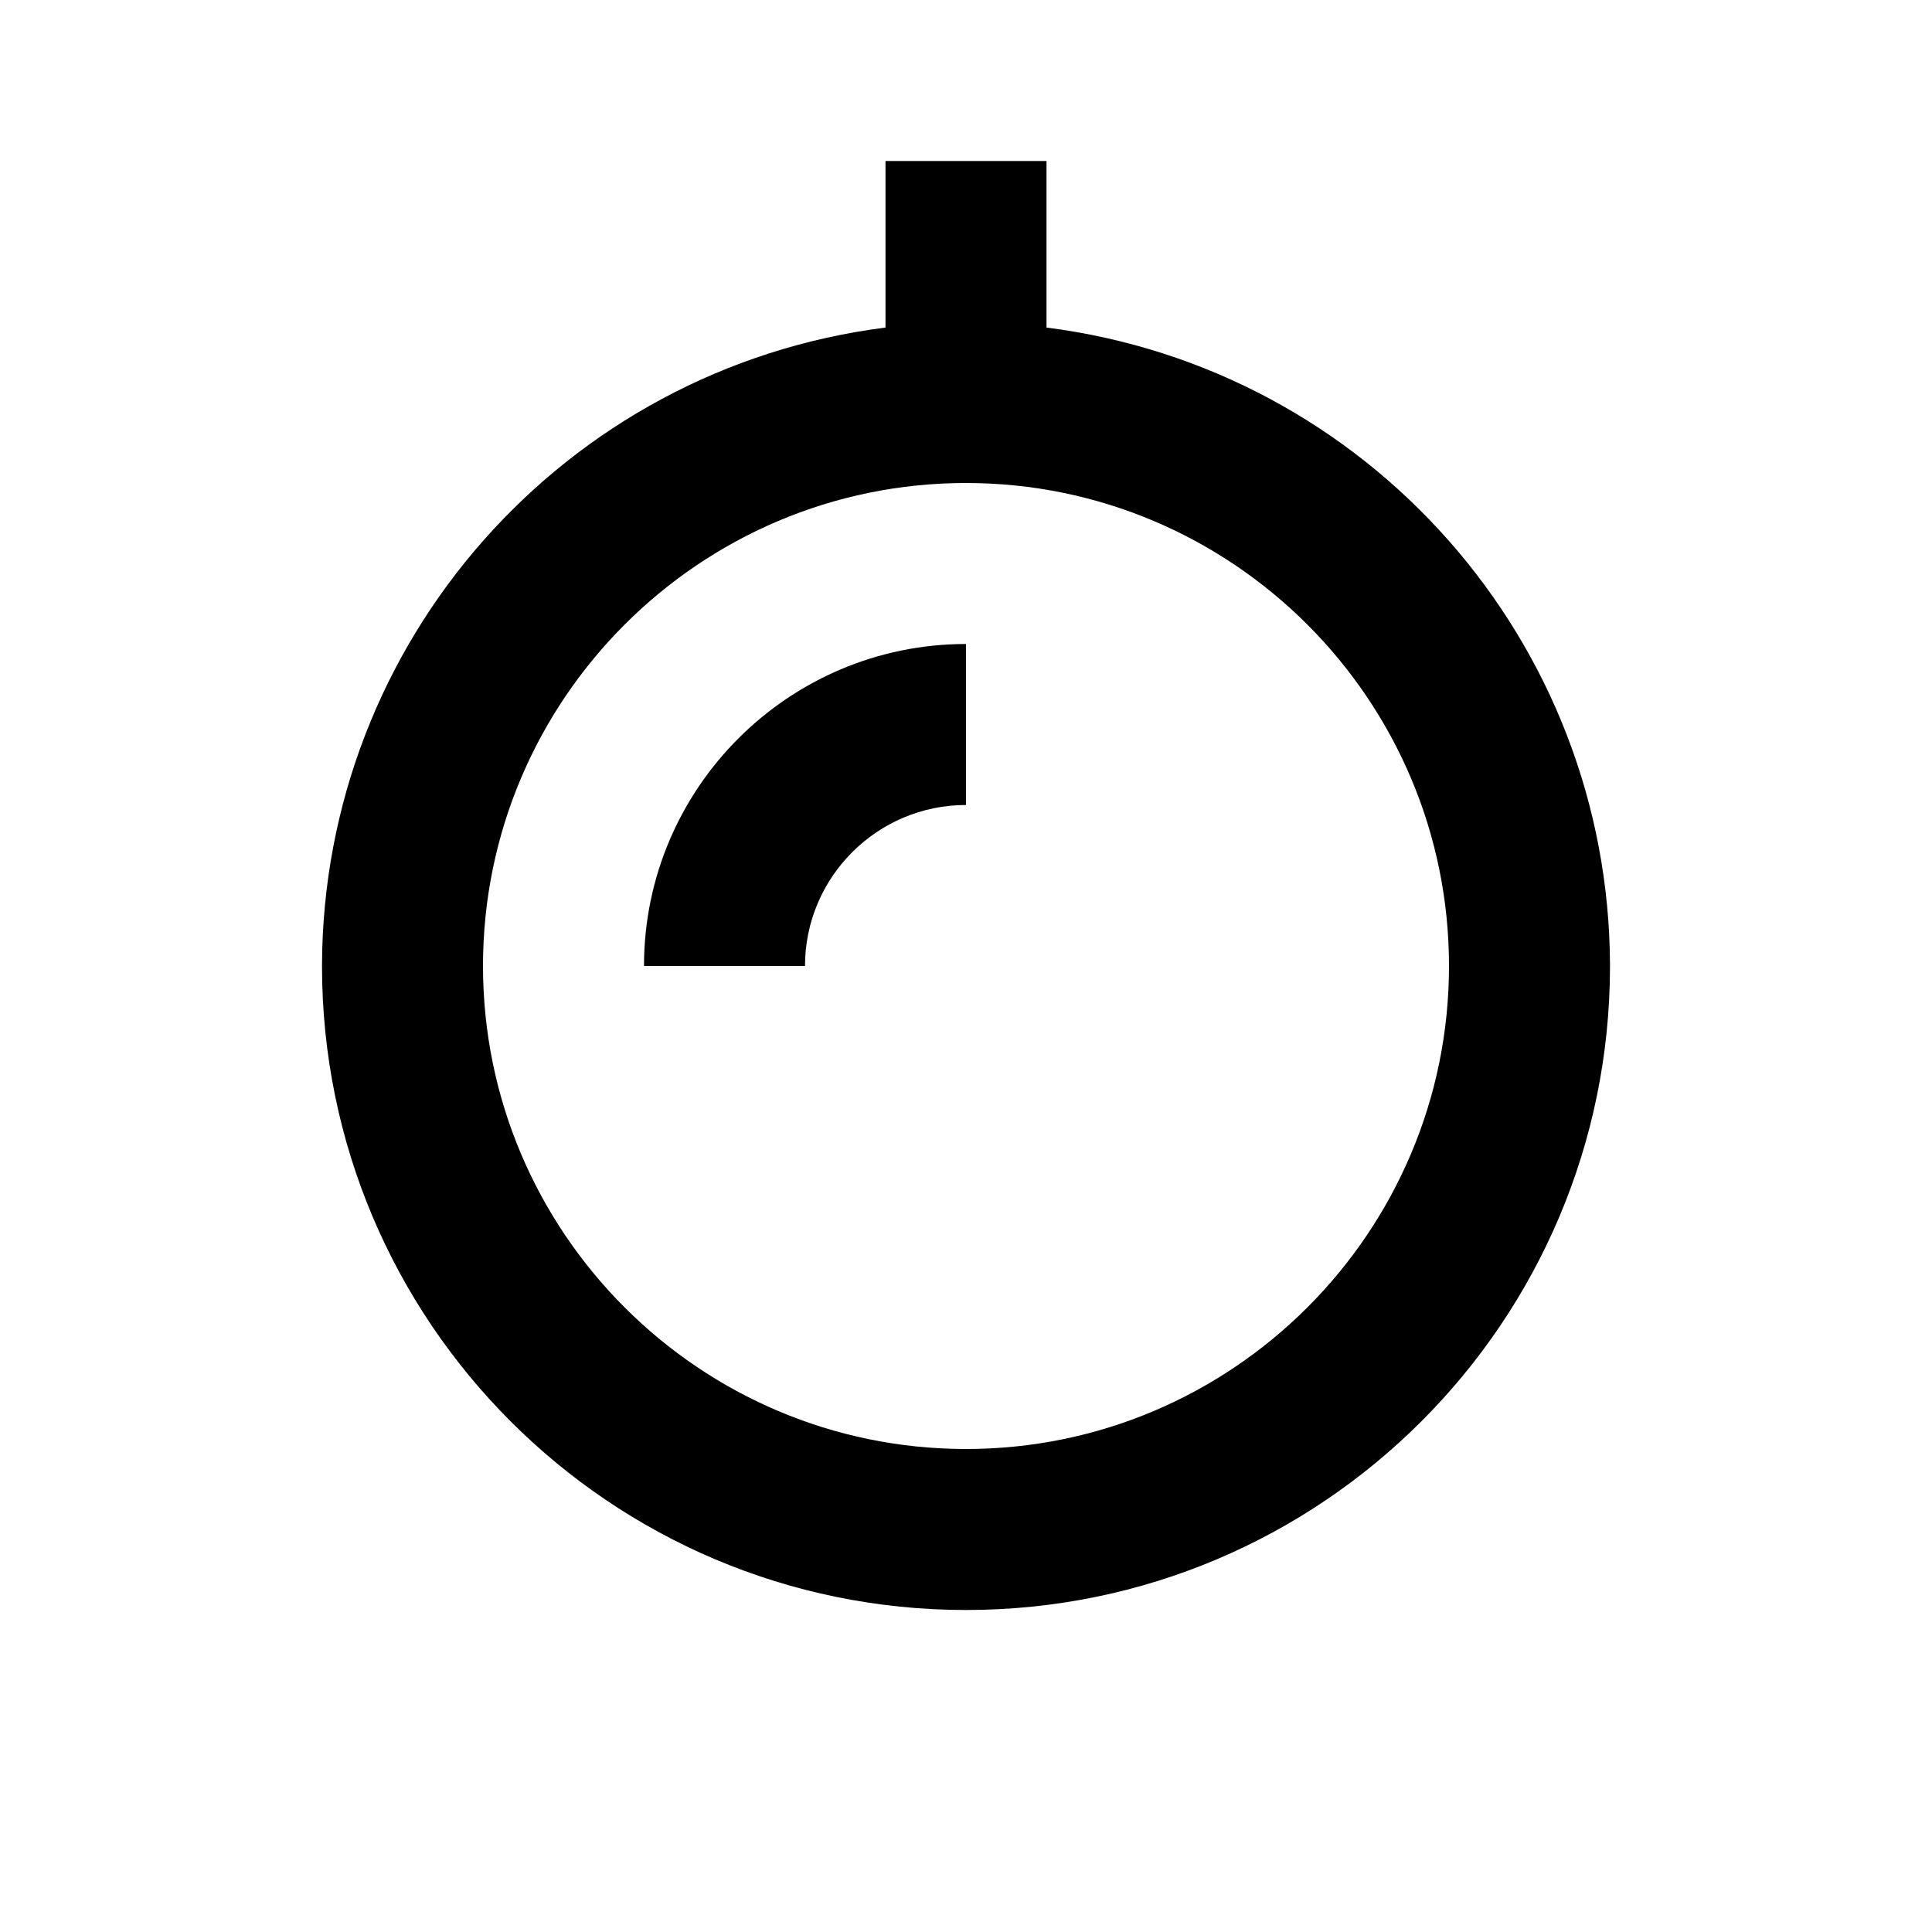
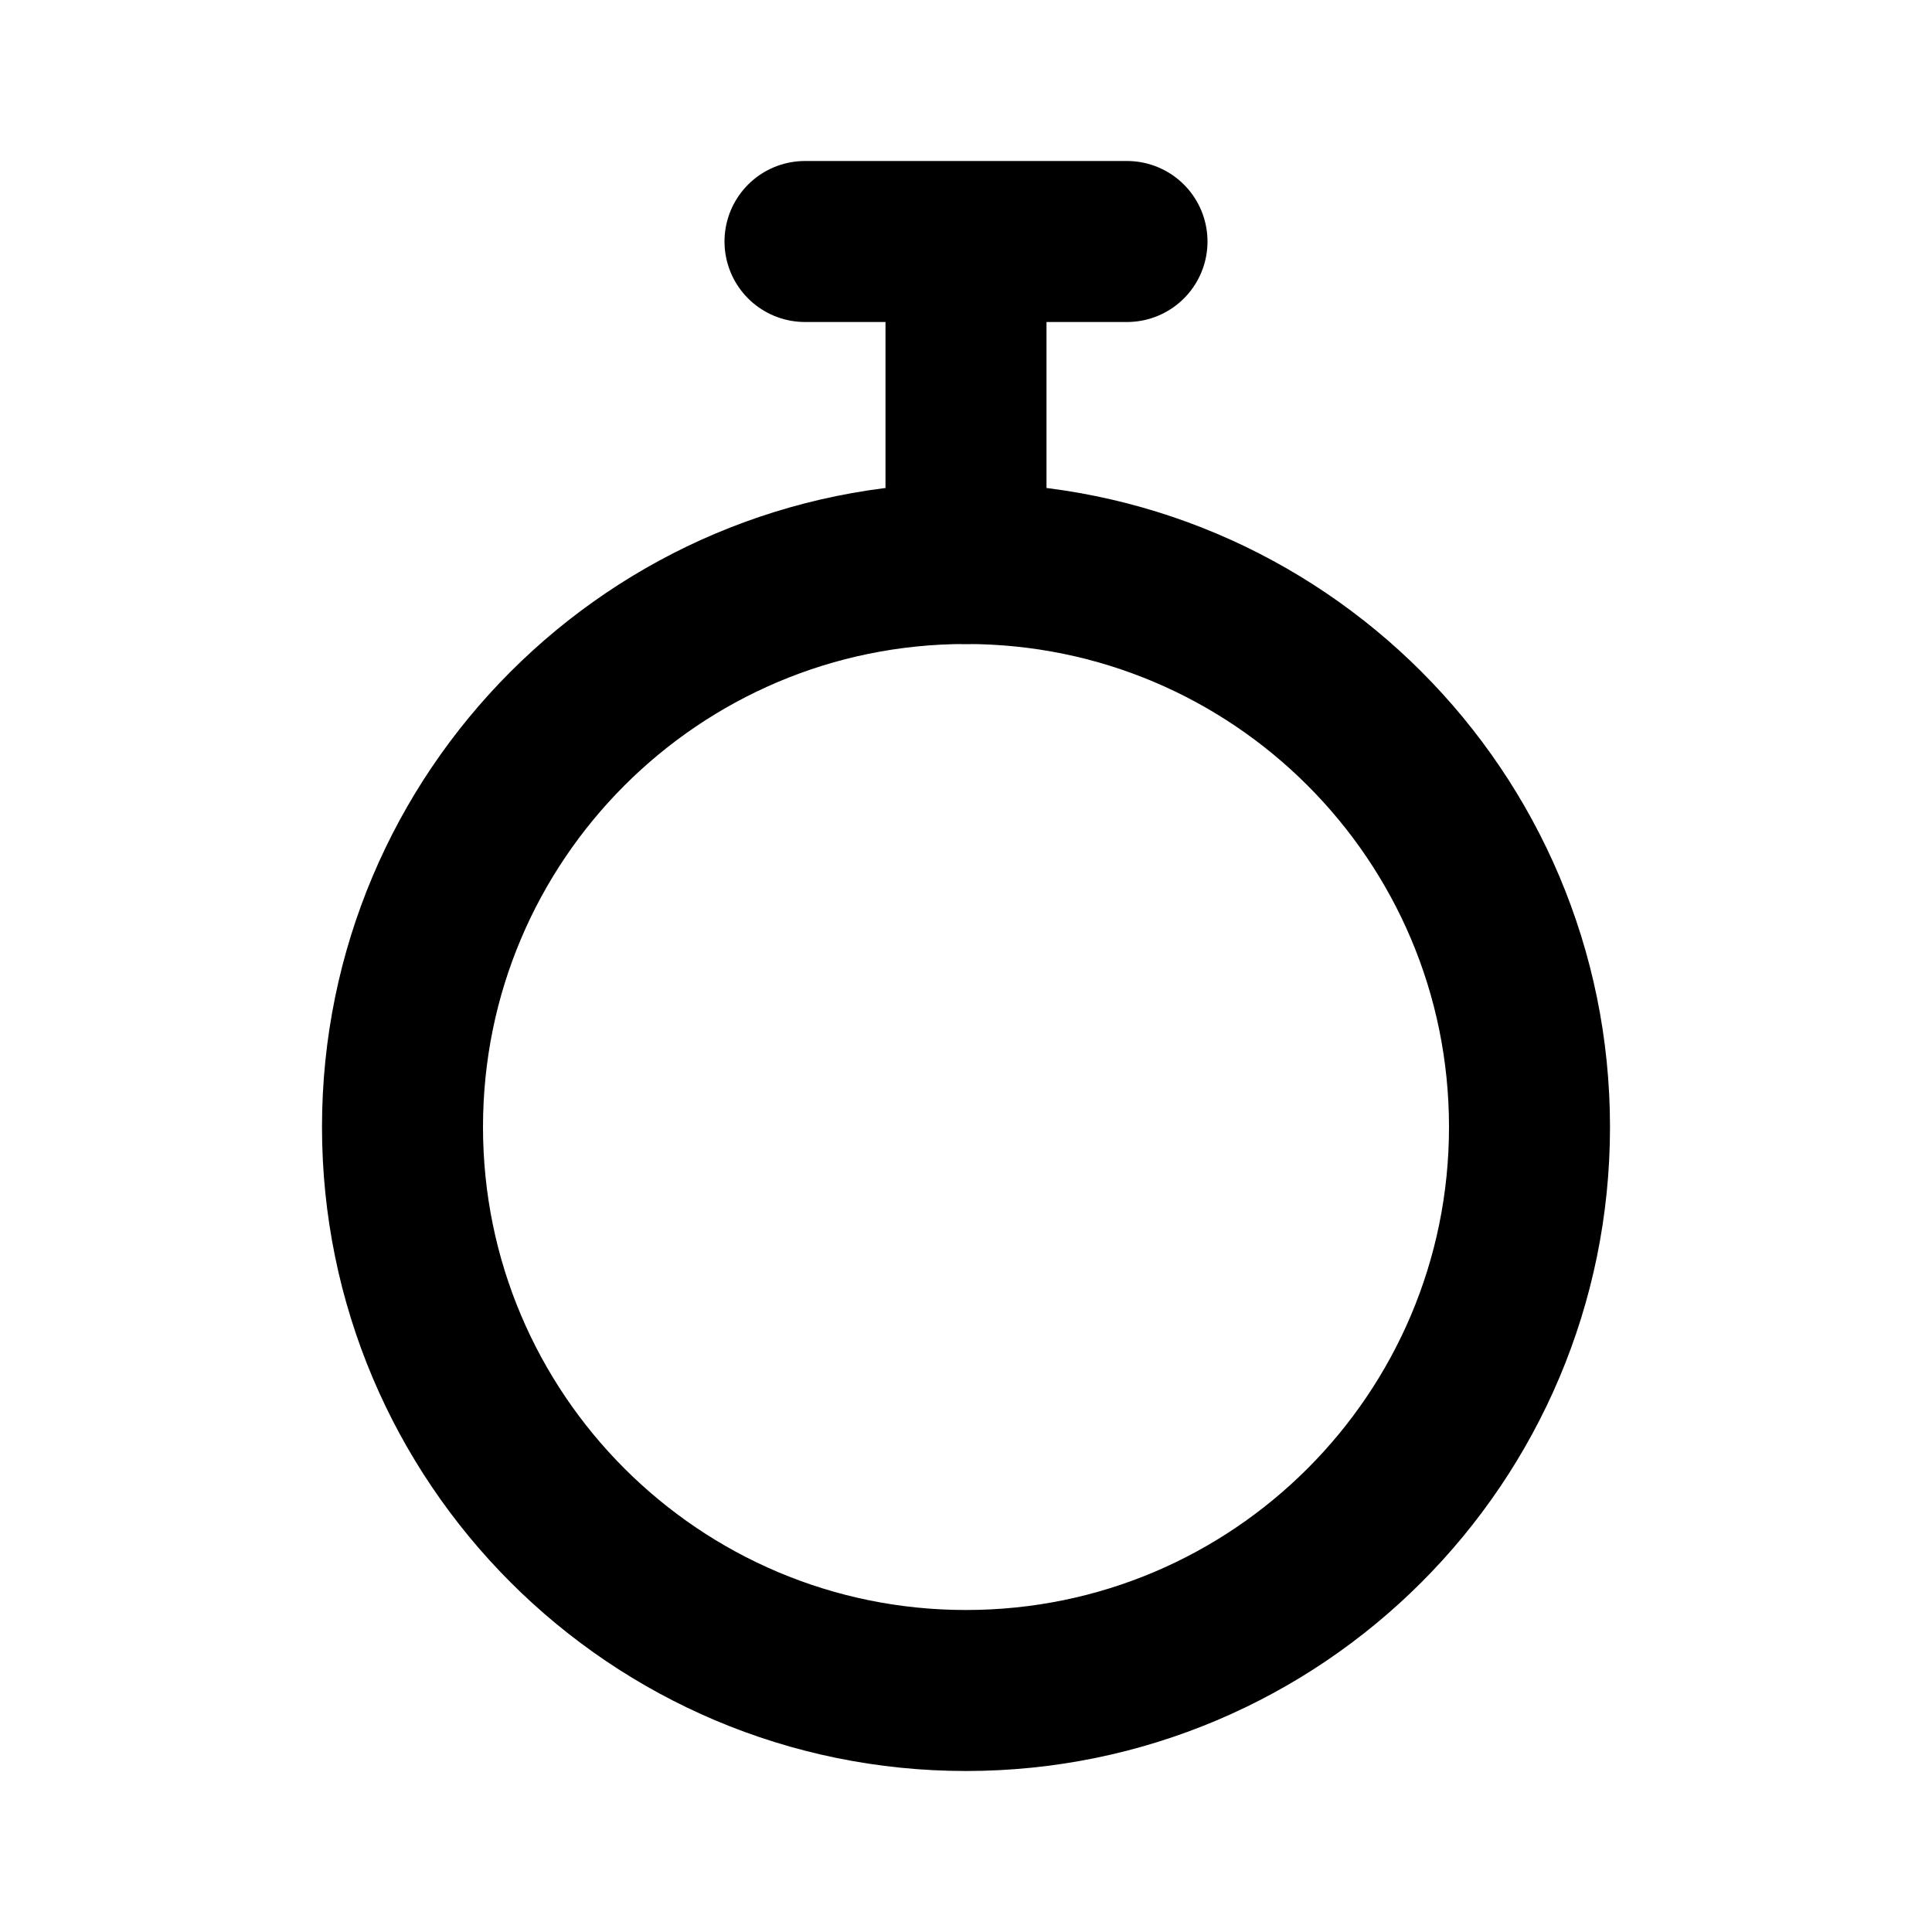
- <svg xmlns="http://www.w3.org/2000/svg" viewBox="0 0 24 24">
-   <path fill="currentColor" d="M13 4.069V2h-2v2.069A8.01 8.01 0 004 12c0 4.418 3.582 8 8 8s8-3.582 8-8a8.01 8.01 0 00-7-7.931zM12 18c-3.309 0-6-2.691-6-6s2.691-6 6-6 6 2.691 6 6-2.691 6-6 6zm0-10c-2.206 0-4 1.794-4 4h2c0-1.103.897-2 2-2v-2z" />
+ <svg xmlns="http://www.w3.org/2000/svg" class="w-8 h-8" fill="none" stroke="currentColor" viewBox="0 0 24 24" stroke-width="2" stroke-linecap="round" stroke-linejoin="round">
+   <circle cx="12" cy="14" r="7" />
+   <path stroke-linecap="round" stroke-linejoin="round" stroke-width="2" d="M12 7V3m-2 0h4" />
</svg>
